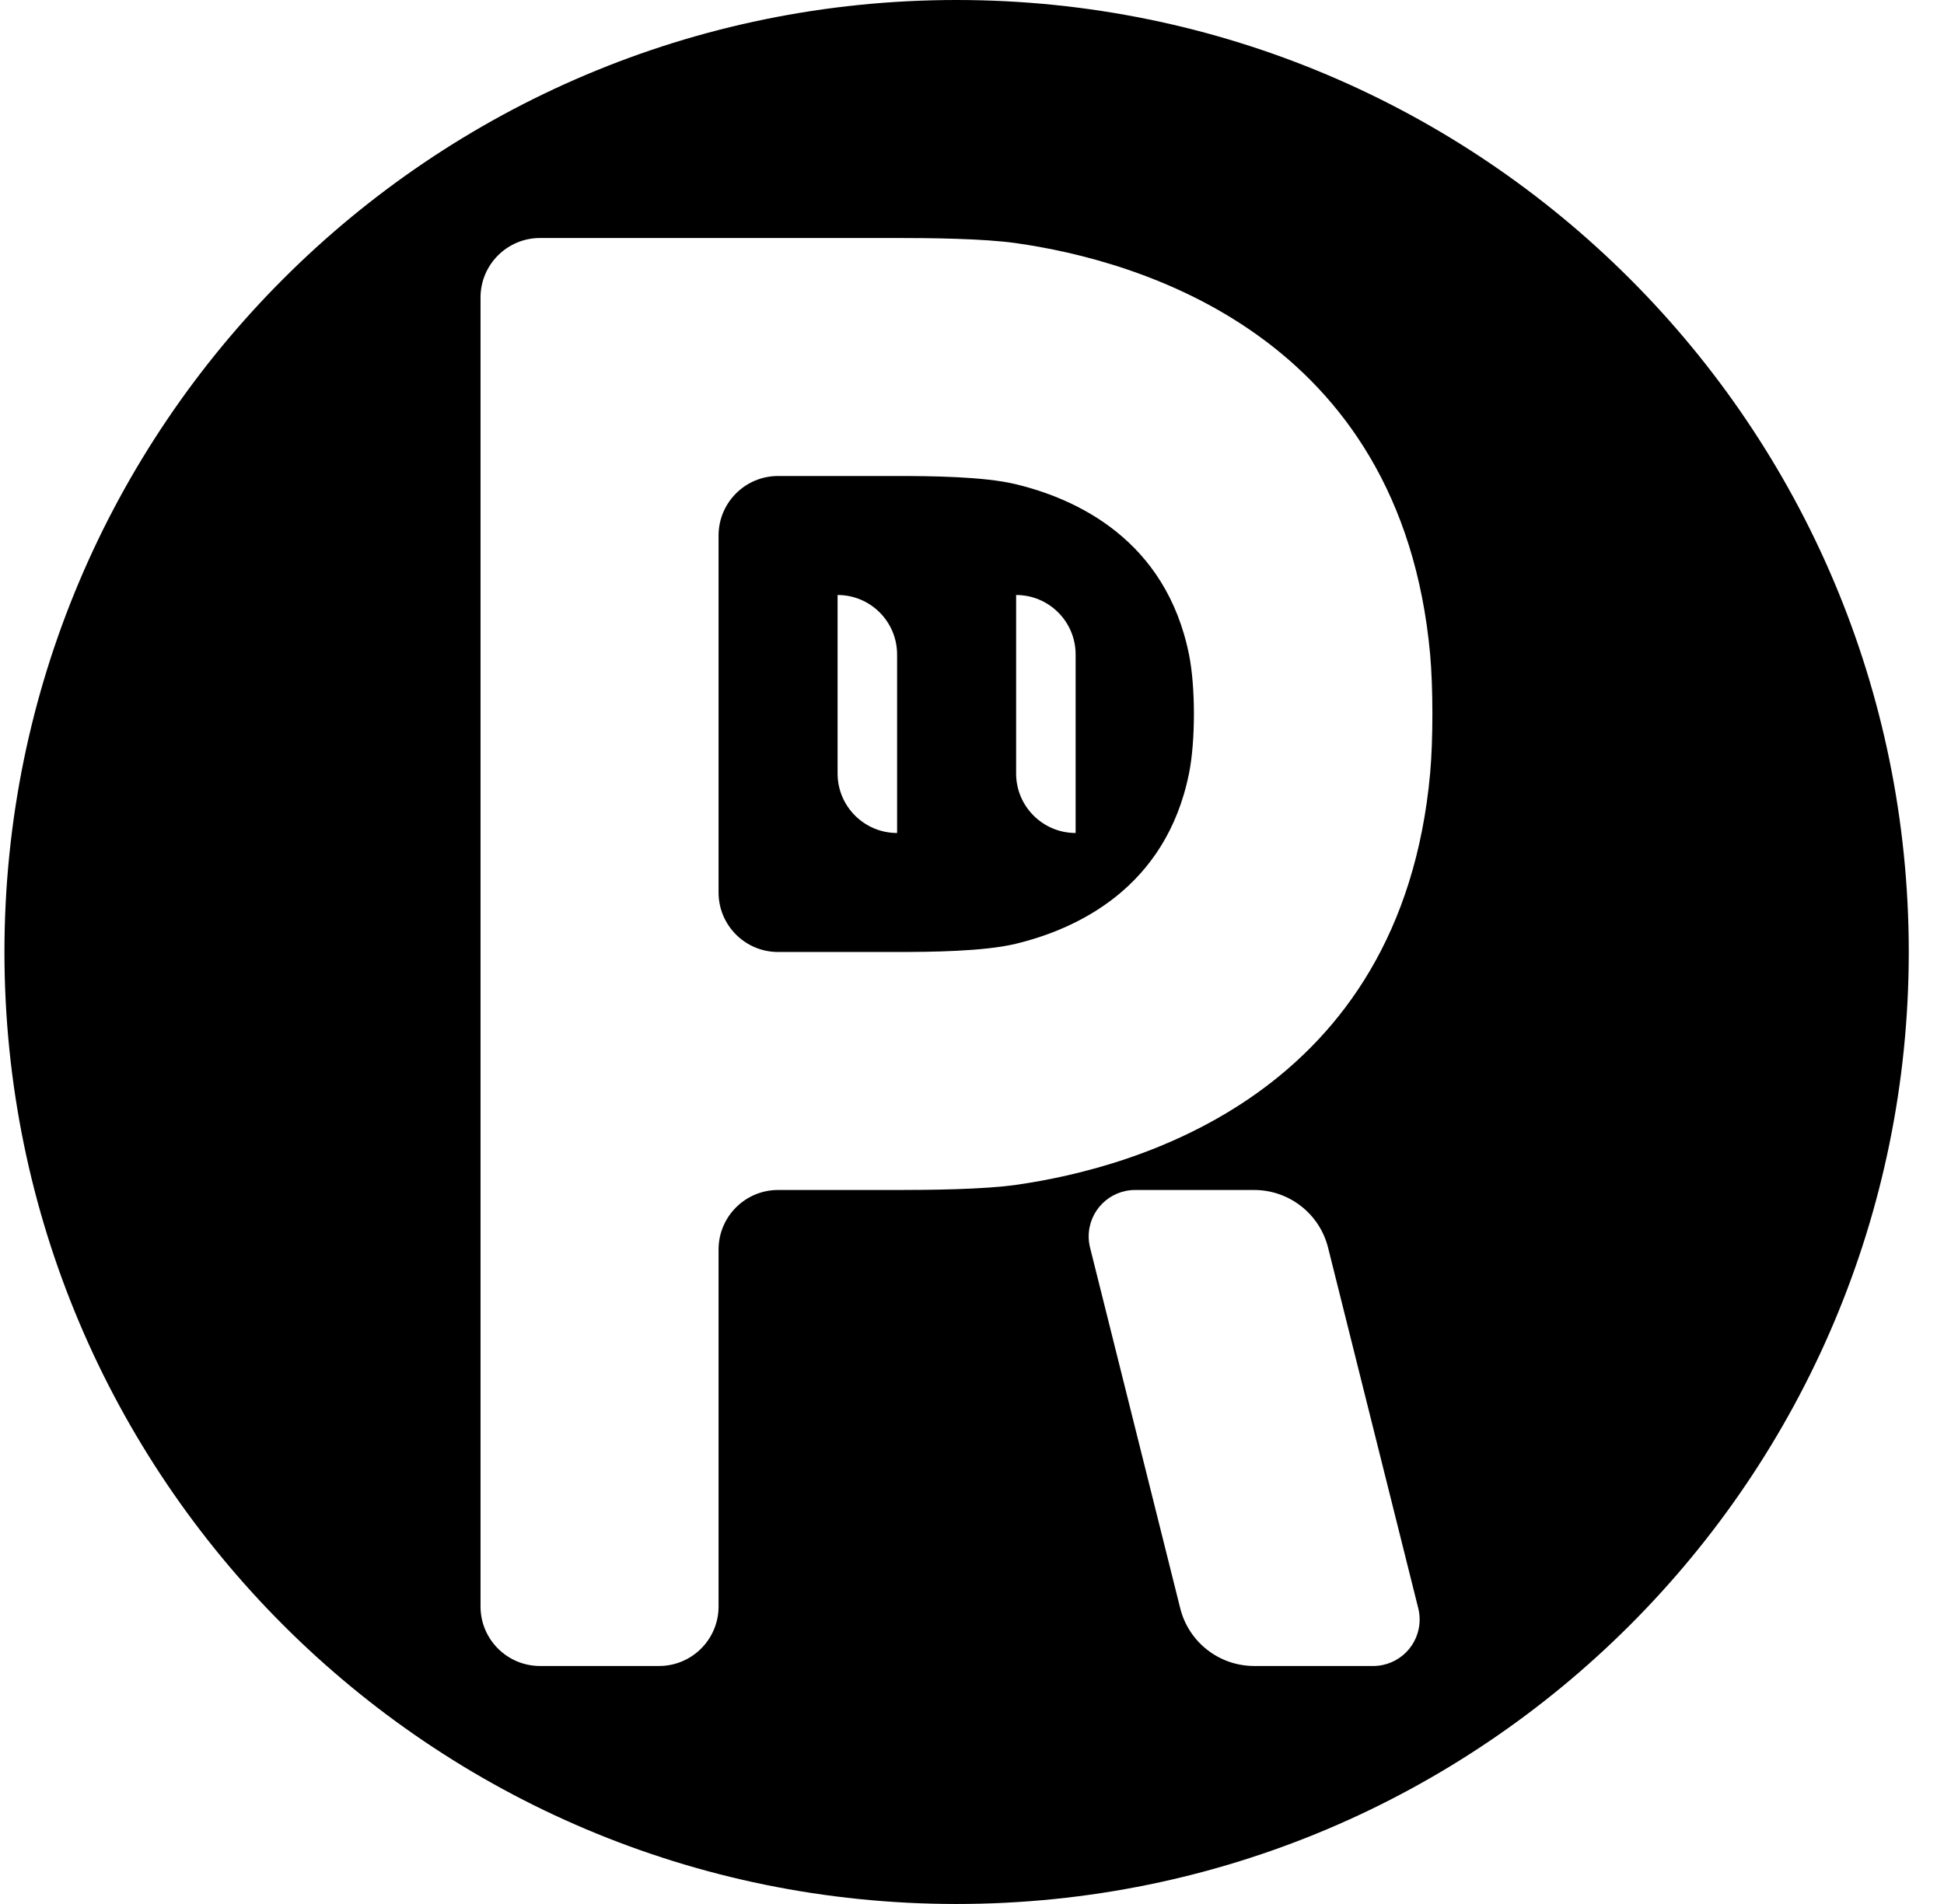
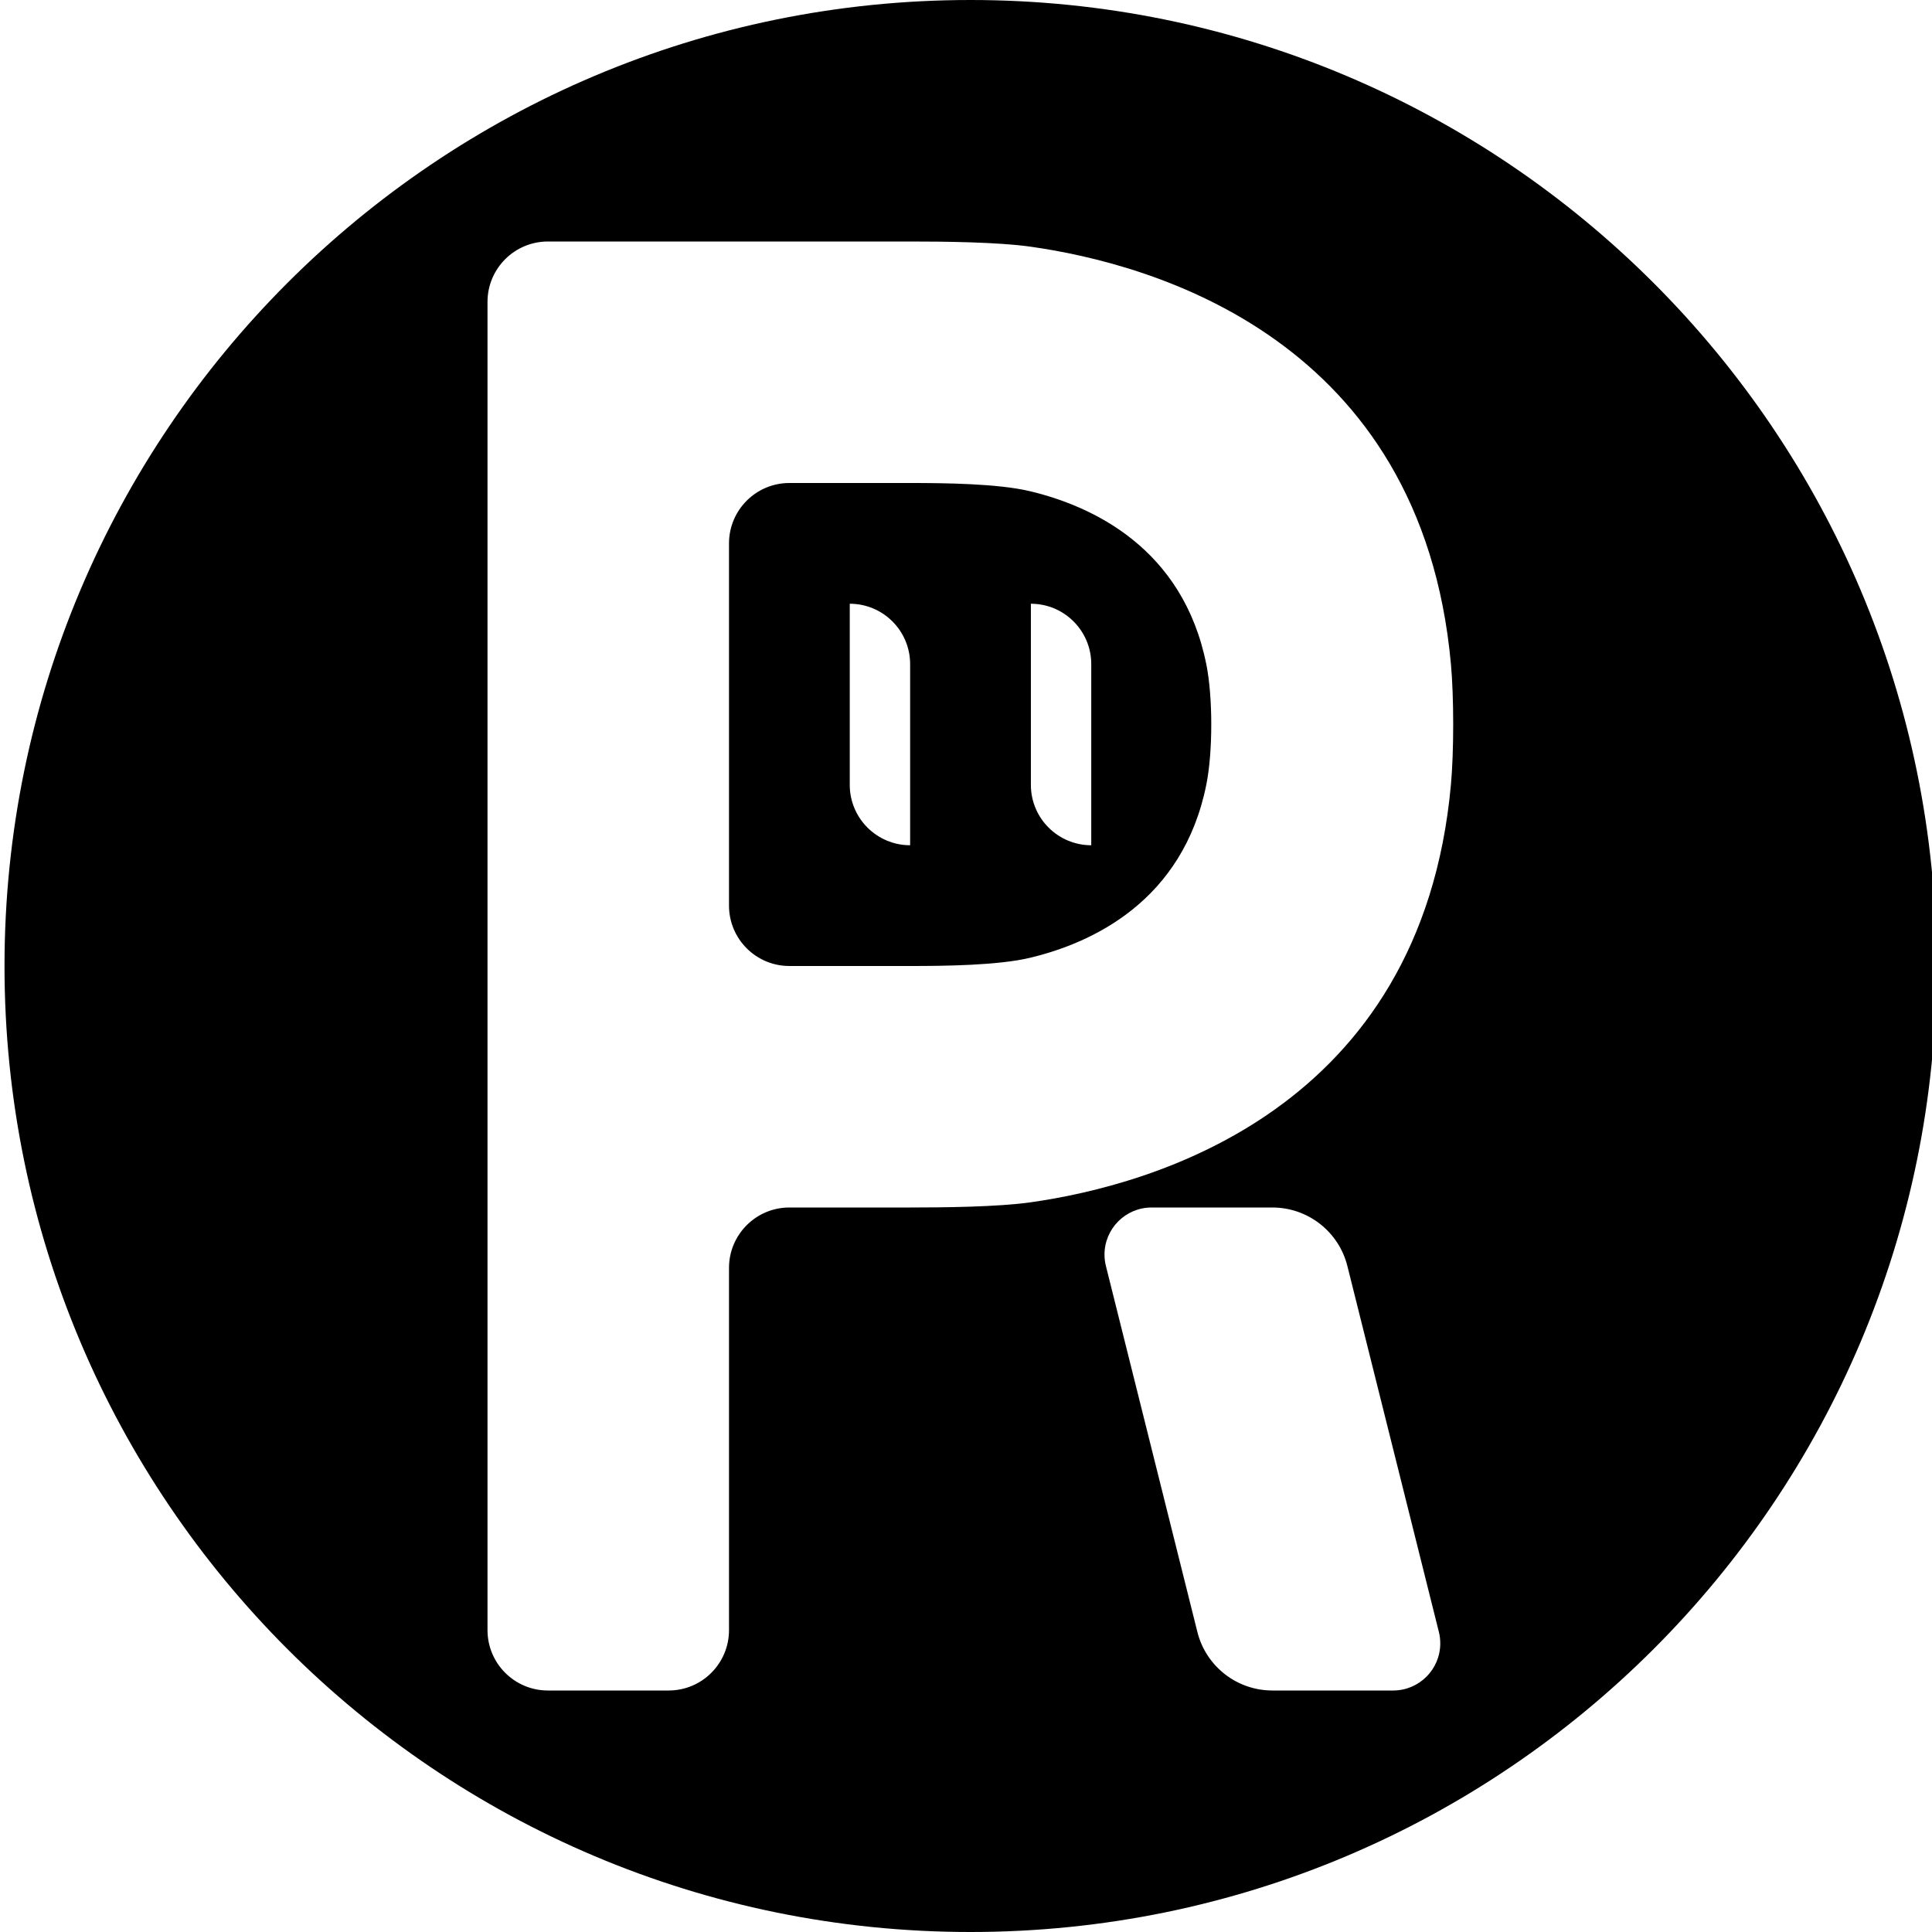
- <svg xmlns="http://www.w3.org/2000/svg" width="49" height="48" viewBox="0 0 49 48" fill="#000000">
+ <svg xmlns="http://www.w3.org/2000/svg" width="48" height="48" viewBox="0 0 48 48" fill="#000000">
  <path d="M24.112 0C37.367 0 48.112 10.745 48.112 24C48.112 37.255 37.367 48 24.112 48C10.857 48 0.112 37.255 0.112 24C0.112 10.745 10.857 0 24.112 0ZM13.612 6C12.784 6 12.112 6.672 12.112 7.5V40.5C12.112 41.328 12.784 42 13.612 42H16.612C17.441 42 18.112 41.328 18.112 40.5V31.5C18.112 30.672 18.784 30 19.612 30H22.612C23.441 30 24.786 29.987 25.606 29.871C28.643 29.441 35.314 27.576 36.048 19.494C36.123 18.671 36.123 17.325 36.048 16.5C35.313 8.418 28.642 6.558 25.606 6.129C24.787 6.013 23.441 6 22.612 6H13.612ZM19.612 12H22.612C23.441 12 24.791 12.012 25.595 12.205C27.133 12.574 29.392 13.61 29.972 16.512C30.134 17.322 30.134 18.677 29.972 19.488C29.392 22.39 27.133 23.426 25.595 23.795C24.791 23.988 23.441 24 22.612 24H19.612C18.784 24 18.112 23.328 18.112 22.5V13.5C18.112 12.672 18.784 12 19.612 12ZM21.112 15V19.5C21.112 20.328 21.784 21 22.612 21V16.5C22.612 15.672 21.941 15 21.112 15ZM25.612 15V19.5C25.612 20.328 26.284 21 27.112 21V16.5C27.112 15.672 26.441 15 25.612 15ZM28.612 30C27.965 30 27.441 30.524 27.441 31.171C27.441 31.266 27.453 31.361 27.476 31.453L29.749 40.547C29.963 41.401 30.732 42 31.612 42H34.612C35.259 42 35.783 41.476 35.783 40.829C35.783 40.734 35.772 40.639 35.749 40.547L33.475 31.453C33.261 30.599 32.493 30 31.612 30H28.612Z" />
</svg>
